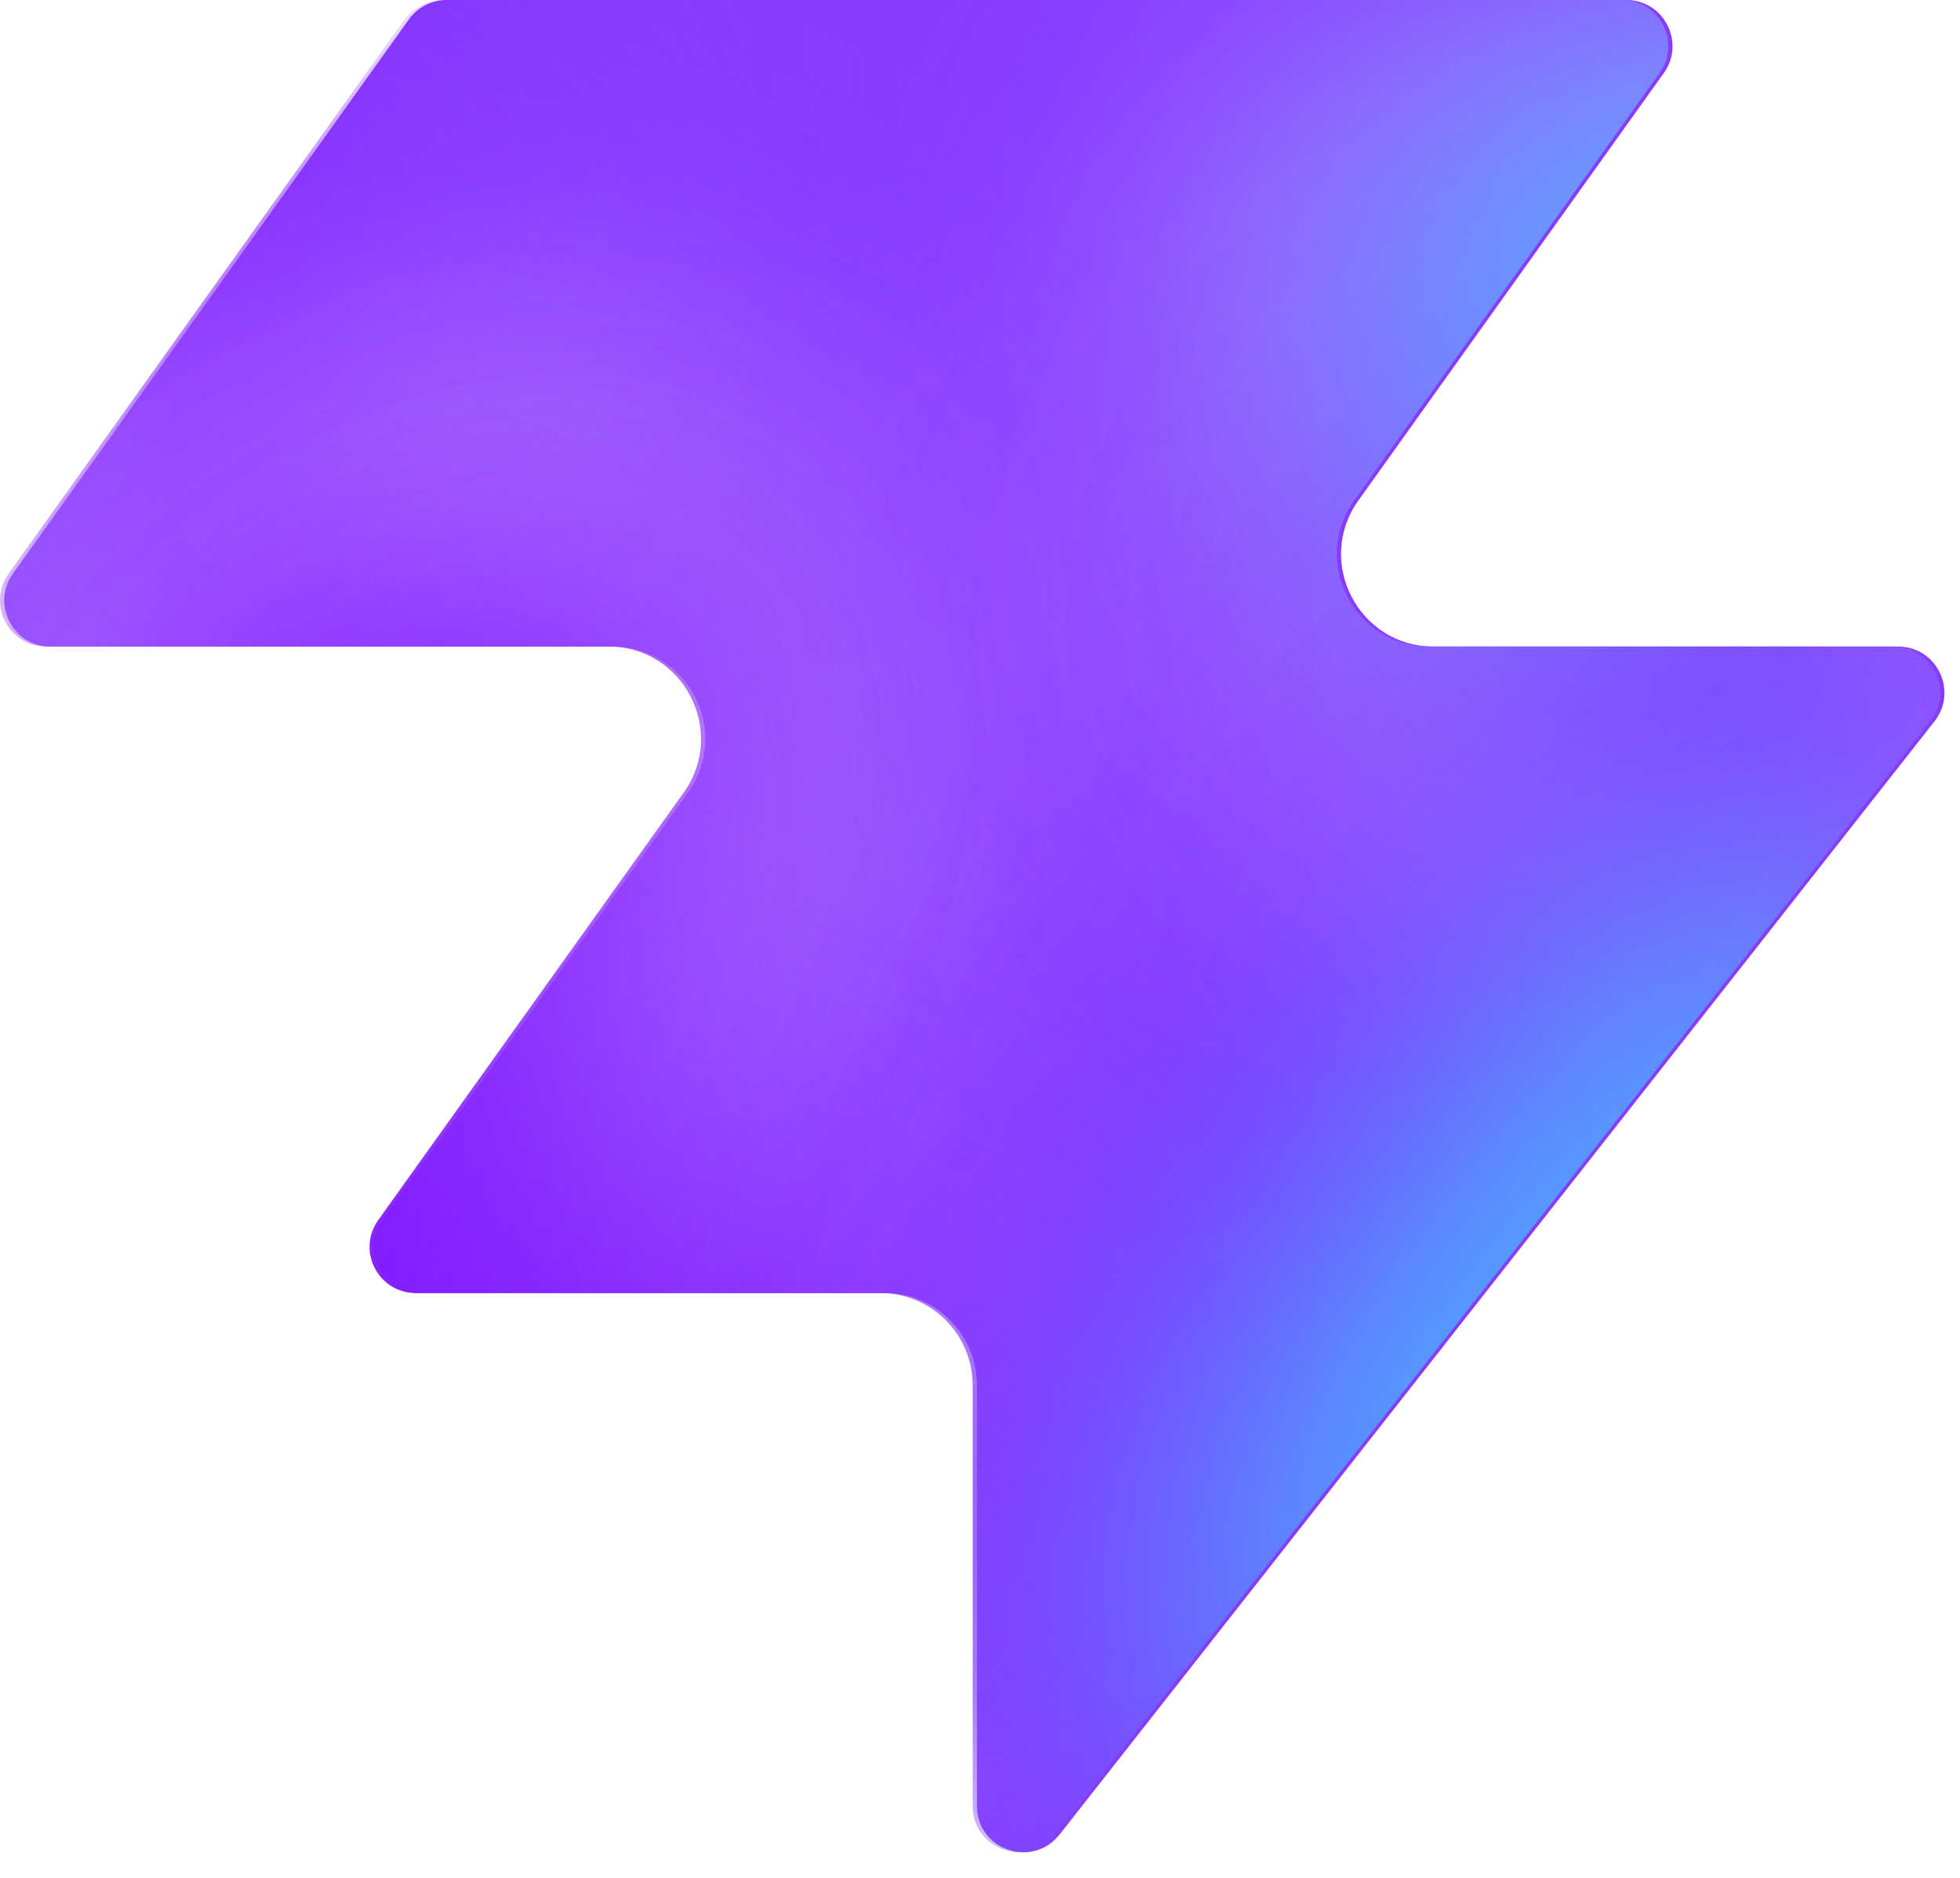
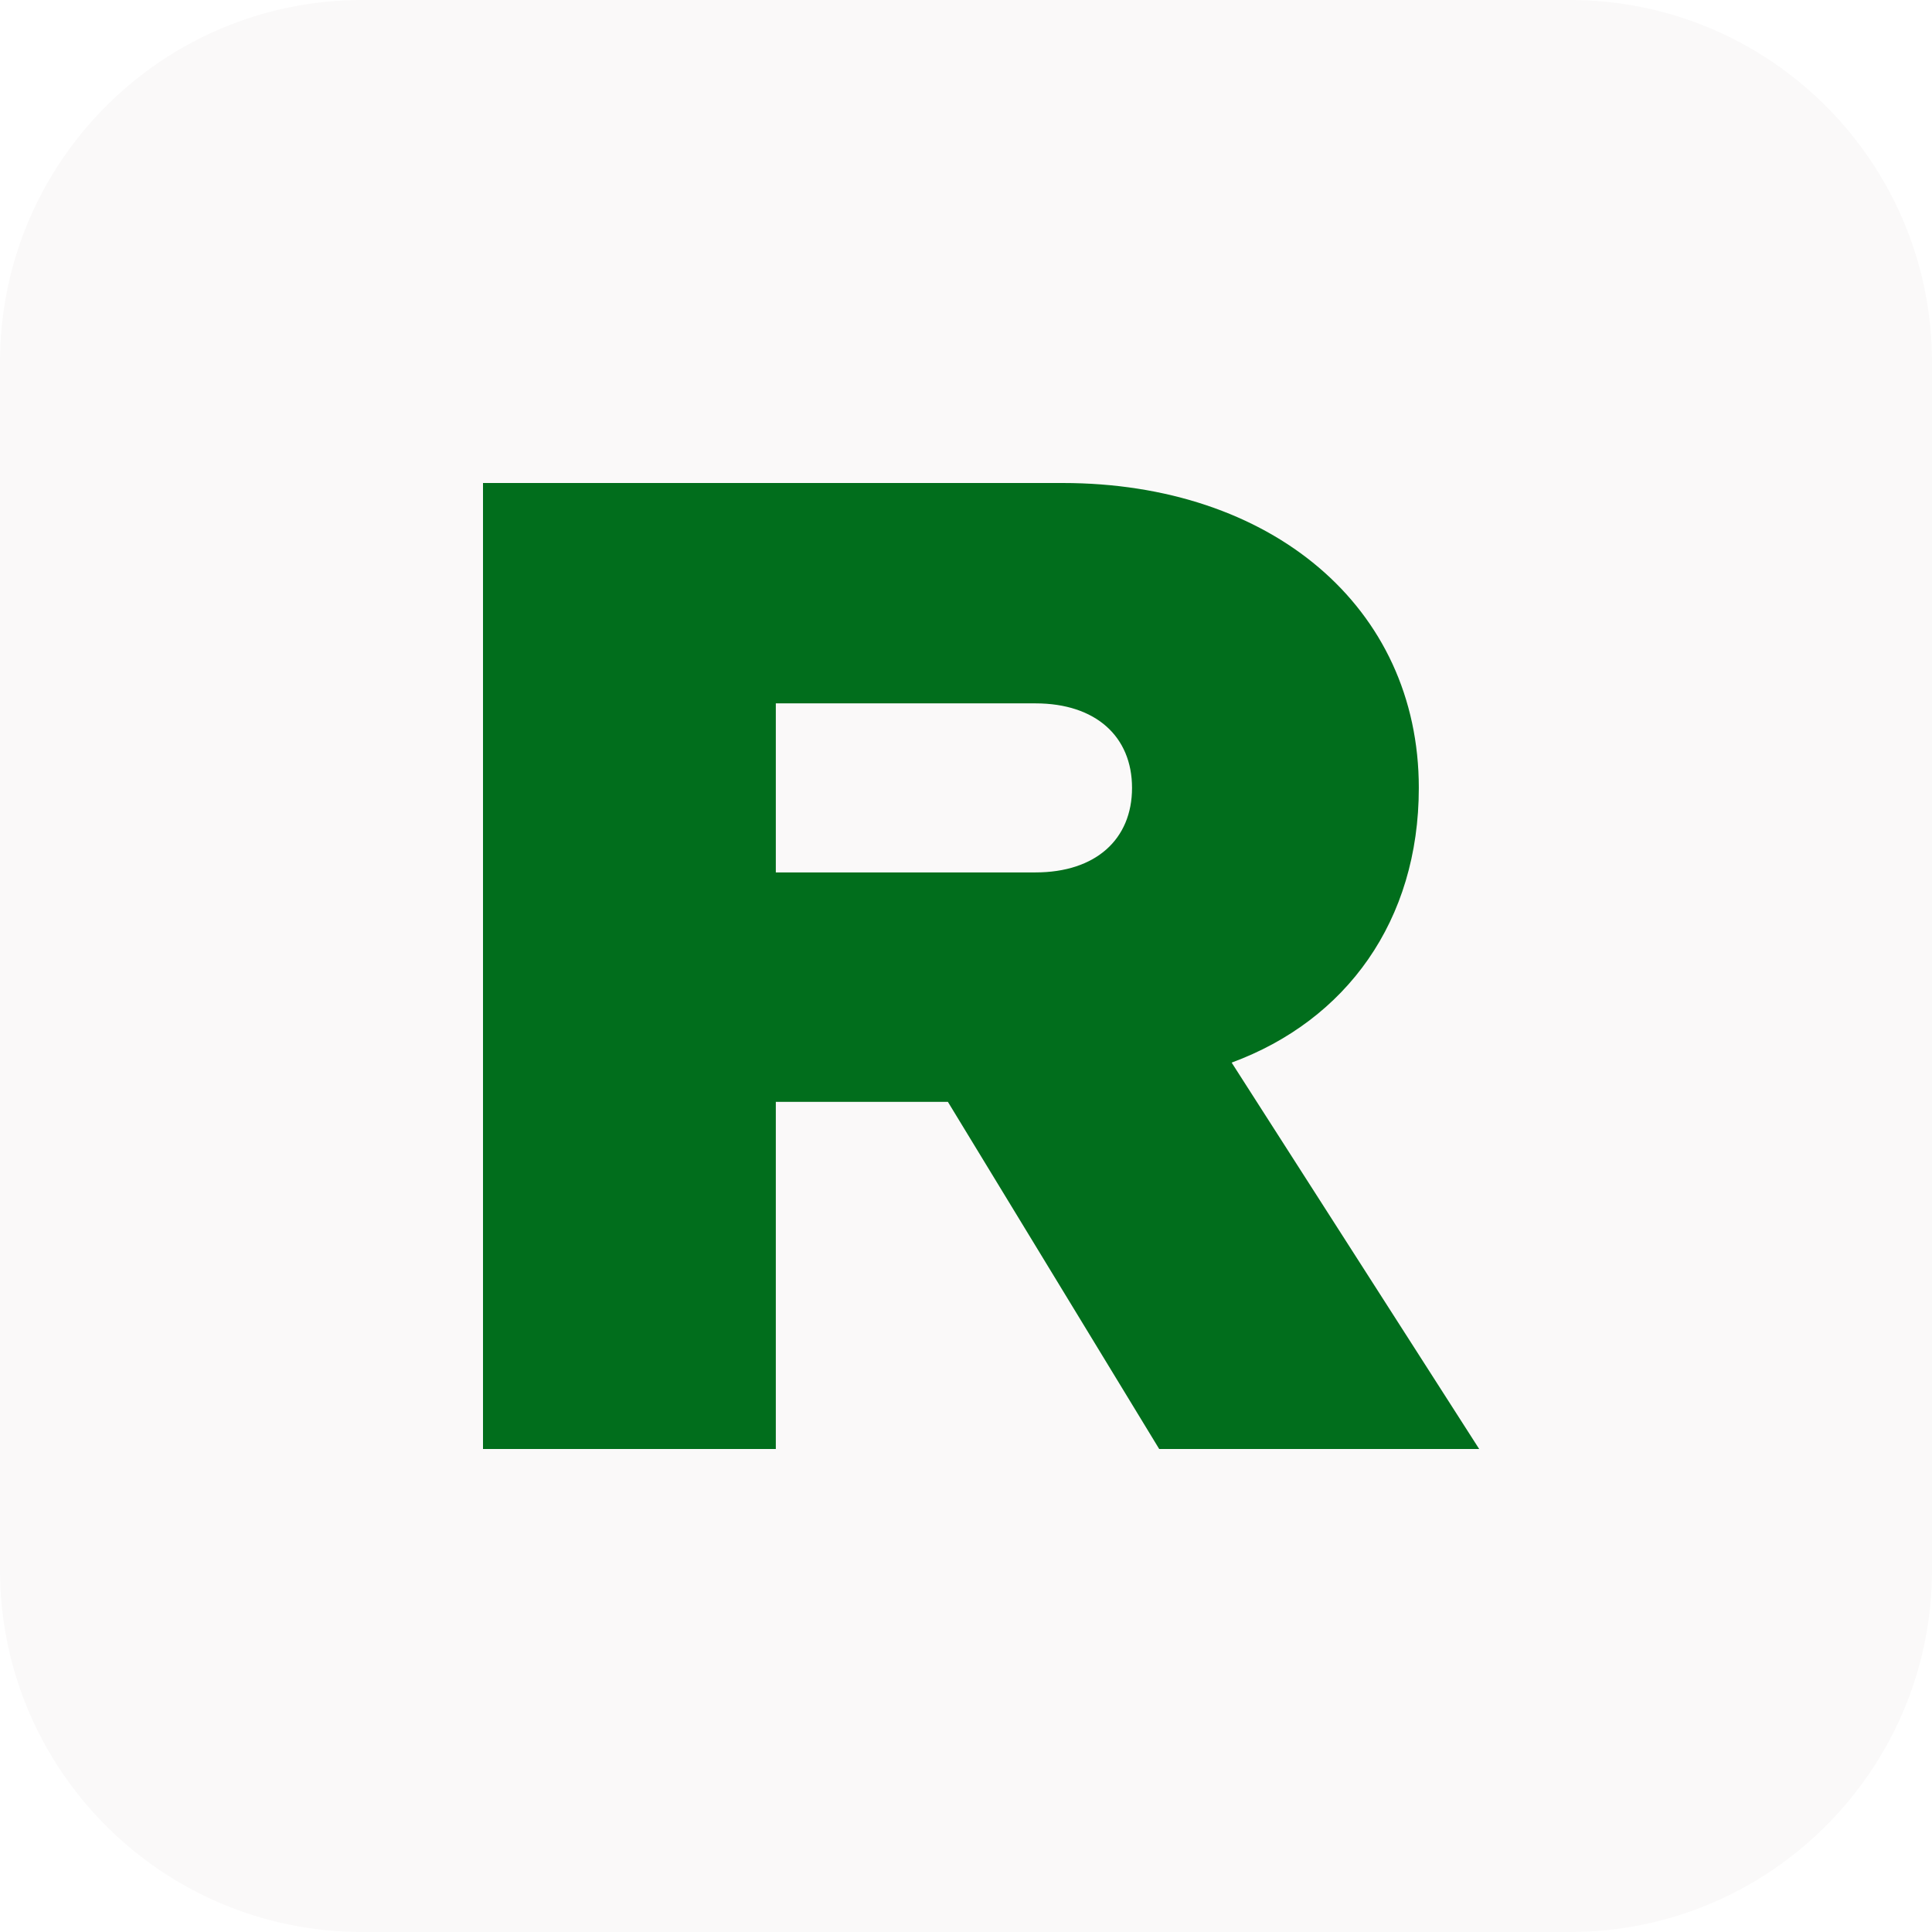
- <svg xmlns="http://www.w3.org/2000/svg" width="48" height="46" fill="none" viewBox="0 0 48 46">
-   <path fill="#863bff" d="M25.946 44.938c-.664.845-2.021.375-2.021-.698V33.937a2.26 2.26 0 0 0-2.262-2.262H10.287c-.92 0-1.456-1.04-.92-1.788l7.48-10.471c1.07-1.497 0-3.578-1.842-3.578H1.237c-.92 0-1.456-1.04-.92-1.788L10.013.474c.214-.297.556-.474.92-.474h28.894c.92 0 1.456 1.04.92 1.788l-7.48 10.471c-1.07 1.498 0 3.579 1.842 3.579h11.377c.943 0 1.473 1.088.89 1.83L25.947 44.94z" style="fill:#863bff;fill:color(display-p3 .525 .23 1);fill-opacity:1" />
-   <mask id="a" width="48" height="46" x="0" y="0" maskUnits="userSpaceOnUse" style="mask-type:alpha">
-     <path fill="#000" d="M25.842 44.938c-.664.844-2.021.375-2.021-.698V33.937a2.26 2.26 0 0 0-2.262-2.262H10.183c-.92 0-1.456-1.04-.92-1.788l7.48-10.471c1.07-1.498 0-3.579-1.842-3.579H1.133c-.92 0-1.456-1.04-.92-1.787L9.91.473c.214-.297.556-.474.92-.474h28.894c.92 0 1.456 1.04.92 1.788l-7.48 10.471c-1.07 1.498 0 3.578 1.842 3.578h11.377c.943 0 1.473 1.088.89 1.832L25.843 44.94z" style="fill:#000;fill-opacity:1" />
-   </mask>
-   <g mask="url(#a)">
-     <g filter="url(#b)">
-       <ellipse cx="5.508" cy="14.704" fill="#ede6ff" rx="5.508" ry="14.704" style="fill:#ede6ff;fill:color(display-p3 .927 .903 1);fill-opacity:1" transform="matrix(.00324 1 1 -.00324 -4.47 31.516)" />
-     </g>
-     <g filter="url(#c)">
-       <ellipse cx="10.399" cy="29.851" fill="#ede6ff" rx="10.399" ry="29.851" style="fill:#ede6ff;fill:color(display-p3 .927 .903 1);fill-opacity:1" transform="matrix(.00324 1 1 -.00324 -39.328 7.883)" />
-     </g>
-     <g filter="url(#d)">
-       <ellipse cx="5.508" cy="30.487" fill="#7e14ff" rx="5.508" ry="30.487" style="fill:#7e14ff;fill:color(display-p3 .492 .077 1);fill-opacity:1" transform="rotate(89.814 -25.913 -14.639)scale(1 -1)" />
-     </g>
-     <g filter="url(#e)">
-       <ellipse cx="5.508" cy="30.599" fill="#7e14ff" rx="5.508" ry="30.599" style="fill:#7e14ff;fill:color(display-p3 .492 .077 1);fill-opacity:1" transform="rotate(89.814 -32.644 -3.334)scale(1 -1)" />
-     </g>
-     <g filter="url(#f)">
-       <ellipse cx="5.508" cy="30.599" fill="#7e14ff" rx="5.508" ry="30.599" style="fill:#7e14ff;fill:color(display-p3 .492 .077 1);fill-opacity:1" transform="matrix(.00324 1 1 -.00324 -34.34 30.47)" />
-     </g>
-     <g filter="url(#g)">
-       <ellipse cx="14.072" cy="22.078" fill="#ede6ff" rx="14.072" ry="22.078" style="fill:#ede6ff;fill:color(display-p3 .927 .903 1);fill-opacity:1" transform="rotate(93.35 24.506 48.493)scale(-1 1)" />
-     </g>
-     <g filter="url(#h)">
-       <ellipse cx="3.47" cy="21.501" fill="#7e14ff" rx="3.47" ry="21.501" style="fill:#7e14ff;fill:color(display-p3 .492 .077 1);fill-opacity:1" transform="rotate(89.009 28.708 47.59)scale(-1 1)" />
-     </g>
-     <g filter="url(#i)">
-       <ellipse cx="3.47" cy="21.501" fill="#7e14ff" rx="3.47" ry="21.501" style="fill:#7e14ff;fill:color(display-p3 .492 .077 1);fill-opacity:1" transform="rotate(89.009 28.708 47.59)scale(-1 1)" />
-     </g>
-     <g filter="url(#j)">
-       <ellipse cx=".387" cy="8.972" fill="#7e14ff" rx="4.407" ry="29.108" style="fill:#7e14ff;fill:color(display-p3 .492 .077 1);fill-opacity:1" transform="rotate(39.51 .387 8.972)" />
-     </g>
-     <g filter="url(#k)">
-       <ellipse cx="47.523" cy="-6.092" fill="#7e14ff" rx="4.407" ry="29.108" style="fill:#7e14ff;fill:color(display-p3 .492 .077 1);fill-opacity:1" transform="rotate(37.892 47.523 -6.092)" />
-     </g>
-     <g filter="url(#l)">
-       <ellipse cx="41.412" cy="6.333" fill="#47bfff" rx="5.971" ry="9.665" style="fill:#47bfff;fill:color(display-p3 .28 .748 1);fill-opacity:1" transform="rotate(37.892 41.412 6.333)" />
-     </g>
-     <g filter="url(#m)">
-       <ellipse cx="-1.879" cy="38.332" fill="#7e14ff" rx="4.407" ry="29.108" style="fill:#7e14ff;fill:color(display-p3 .492 .077 1);fill-opacity:1" transform="rotate(37.892 -1.88 38.332)" />
-     </g>
-     <g filter="url(#n)">
-       <ellipse cx="-1.879" cy="38.332" fill="#7e14ff" rx="4.407" ry="29.108" style="fill:#7e14ff;fill:color(display-p3 .492 .077 1);fill-opacity:1" transform="rotate(37.892 -1.88 38.332)" />
-     </g>
-     <g filter="url(#o)">
-       <ellipse cx="35.651" cy="29.907" fill="#7e14ff" rx="4.407" ry="29.108" style="fill:#7e14ff;fill:color(display-p3 .492 .077 1);fill-opacity:1" transform="rotate(37.892 35.651 29.907)" />
-     </g>
-     <g filter="url(#p)">
-       <ellipse cx="38.418" cy="32.4" fill="#47bfff" rx="5.971" ry="15.297" style="fill:#47bfff;fill:color(display-p3 .28 .748 1);fill-opacity:1" transform="rotate(37.892 38.418 32.4)" />
-     </g>
-   </g>
-   <defs>
-     <filter id="b" width="60.045" height="41.654" x="-19.77" y="16.149" color-interpolation-filters="sRGB" filterUnits="userSpaceOnUse">
-       <feFlood flood-opacity="0" result="BackgroundImageFix" />
-       <feBlend in="SourceGraphic" in2="BackgroundImageFix" result="shape" />
-       <feGaussianBlur result="effect1_foregroundBlur_2002_17158" stdDeviation="7.659" />
-     </filter>
-     <filter id="c" width="90.34" height="51.437" x="-54.613" y="-7.533" color-interpolation-filters="sRGB" filterUnits="userSpaceOnUse">
-       <feFlood flood-opacity="0" result="BackgroundImageFix" />
-       <feBlend in="SourceGraphic" in2="BackgroundImageFix" result="shape" />
-       <feGaussianBlur result="effect1_foregroundBlur_2002_17158" stdDeviation="7.659" />
-     </filter>
-     <filter id="d" width="79.355" height="29.4" x="-49.64" y="2.03" color-interpolation-filters="sRGB" filterUnits="userSpaceOnUse">
-       <feFlood flood-opacity="0" result="BackgroundImageFix" />
-       <feBlend in="SourceGraphic" in2="BackgroundImageFix" result="shape" />
-       <feGaussianBlur result="effect1_foregroundBlur_2002_17158" stdDeviation="4.596" />
-     </filter>
-     <filter id="e" width="79.579" height="29.4" x="-45.045" y="20.029" color-interpolation-filters="sRGB" filterUnits="userSpaceOnUse">
-       <feFlood flood-opacity="0" result="BackgroundImageFix" />
-       <feBlend in="SourceGraphic" in2="BackgroundImageFix" result="shape" />
-       <feGaussianBlur result="effect1_foregroundBlur_2002_17158" stdDeviation="4.596" />
-     </filter>
-     <filter id="f" width="79.579" height="29.4" x="-43.513" y="21.178" color-interpolation-filters="sRGB" filterUnits="userSpaceOnUse">
-       <feFlood flood-opacity="0" result="BackgroundImageFix" />
-       <feBlend in="SourceGraphic" in2="BackgroundImageFix" result="shape" />
-       <feGaussianBlur result="effect1_foregroundBlur_2002_17158" stdDeviation="4.596" />
-     </filter>
-     <filter id="g" width="74.749" height="58.852" x="15.756" y="-17.901" color-interpolation-filters="sRGB" filterUnits="userSpaceOnUse">
-       <feFlood flood-opacity="0" result="BackgroundImageFix" />
-       <feBlend in="SourceGraphic" in2="BackgroundImageFix" result="shape" />
-       <feGaussianBlur result="effect1_foregroundBlur_2002_17158" stdDeviation="7.659" />
-     </filter>
-     <filter id="h" width="61.377" height="25.362" x="23.548" y="2.284" color-interpolation-filters="sRGB" filterUnits="userSpaceOnUse">
-       <feFlood flood-opacity="0" result="BackgroundImageFix" />
-       <feBlend in="SourceGraphic" in2="BackgroundImageFix" result="shape" />
-       <feGaussianBlur result="effect1_foregroundBlur_2002_17158" stdDeviation="4.596" />
-     </filter>
-     <filter id="i" width="61.377" height="25.362" x="23.548" y="2.284" color-interpolation-filters="sRGB" filterUnits="userSpaceOnUse">
-       <feFlood flood-opacity="0" result="BackgroundImageFix" />
-       <feBlend in="SourceGraphic" in2="BackgroundImageFix" result="shape" />
-       <feGaussianBlur result="effect1_foregroundBlur_2002_17158" stdDeviation="4.596" />
-     </filter>
-     <filter id="j" width="56.045" height="63.649" x="-27.636" y="-22.853" color-interpolation-filters="sRGB" filterUnits="userSpaceOnUse">
-       <feFlood flood-opacity="0" result="BackgroundImageFix" />
-       <feBlend in="SourceGraphic" in2="BackgroundImageFix" result="shape" />
-       <feGaussianBlur result="effect1_foregroundBlur_2002_17158" stdDeviation="4.596" />
-     </filter>
-     <filter id="k" width="54.814" height="64.646" x="20.116" y="-38.415" color-interpolation-filters="sRGB" filterUnits="userSpaceOnUse">
-       <feFlood flood-opacity="0" result="BackgroundImageFix" />
-       <feBlend in="SourceGraphic" in2="BackgroundImageFix" result="shape" />
-       <feGaussianBlur result="effect1_foregroundBlur_2002_17158" stdDeviation="4.596" />
-     </filter>
-     <filter id="l" width="33.541" height="35.313" x="24.641" y="-11.323" color-interpolation-filters="sRGB" filterUnits="userSpaceOnUse">
-       <feFlood flood-opacity="0" result="BackgroundImageFix" />
-       <feBlend in="SourceGraphic" in2="BackgroundImageFix" result="shape" />
-       <feGaussianBlur result="effect1_foregroundBlur_2002_17158" stdDeviation="4.596" />
-     </filter>
-     <filter id="m" width="54.814" height="64.646" x="-29.286" y="6.009" color-interpolation-filters="sRGB" filterUnits="userSpaceOnUse">
-       <feFlood flood-opacity="0" result="BackgroundImageFix" />
-       <feBlend in="SourceGraphic" in2="BackgroundImageFix" result="shape" />
-       <feGaussianBlur result="effect1_foregroundBlur_2002_17158" stdDeviation="4.596" />
-     </filter>
-     <filter id="n" width="54.814" height="64.646" x="-29.286" y="6.009" color-interpolation-filters="sRGB" filterUnits="userSpaceOnUse">
-       <feFlood flood-opacity="0" result="BackgroundImageFix" />
-       <feBlend in="SourceGraphic" in2="BackgroundImageFix" result="shape" />
-       <feGaussianBlur result="effect1_foregroundBlur_2002_17158" stdDeviation="4.596" />
-     </filter>
-     <filter id="o" width="54.814" height="64.646" x="8.244" y="-2.416" color-interpolation-filters="sRGB" filterUnits="userSpaceOnUse">
-       <feFlood flood-opacity="0" result="BackgroundImageFix" />
-       <feBlend in="SourceGraphic" in2="BackgroundImageFix" result="shape" />
-       <feGaussianBlur result="effect1_foregroundBlur_2002_17158" stdDeviation="4.596" />
-     </filter>
-     <filter id="p" width="39.409" height="43.623" x="18.713" y="10.588" color-interpolation-filters="sRGB" filterUnits="userSpaceOnUse">
-       <feFlood flood-opacity="0" result="BackgroundImageFix" />
-       <feBlend in="SourceGraphic" in2="BackgroundImageFix" result="shape" />
-       <feGaussianBlur result="effect1_foregroundBlur_2002_17158" stdDeviation="4.596" />
-     </filter>
-   </defs>
+ <svg xmlns="http://www.w3.org/2000/svg" viewBox="0 0 64 64">
+   <rect width="64" height="64" rx="12" fill="#faf9f9" />
+   <path fill="#016e1c" d="M16 48V16h19.2c6.9 0 11.8 4.1 11.8 10.1 0 4.4-2.4 7.7-6.2 9.1L49 48H38.4l-7-11.5h-5.7V48H16Zm9.7-19.1h8.6c2 0 3.2-1.1 3.2-2.8s-1.2-2.8-3.2-2.8h-8.6v5.6Z" />
</svg>
